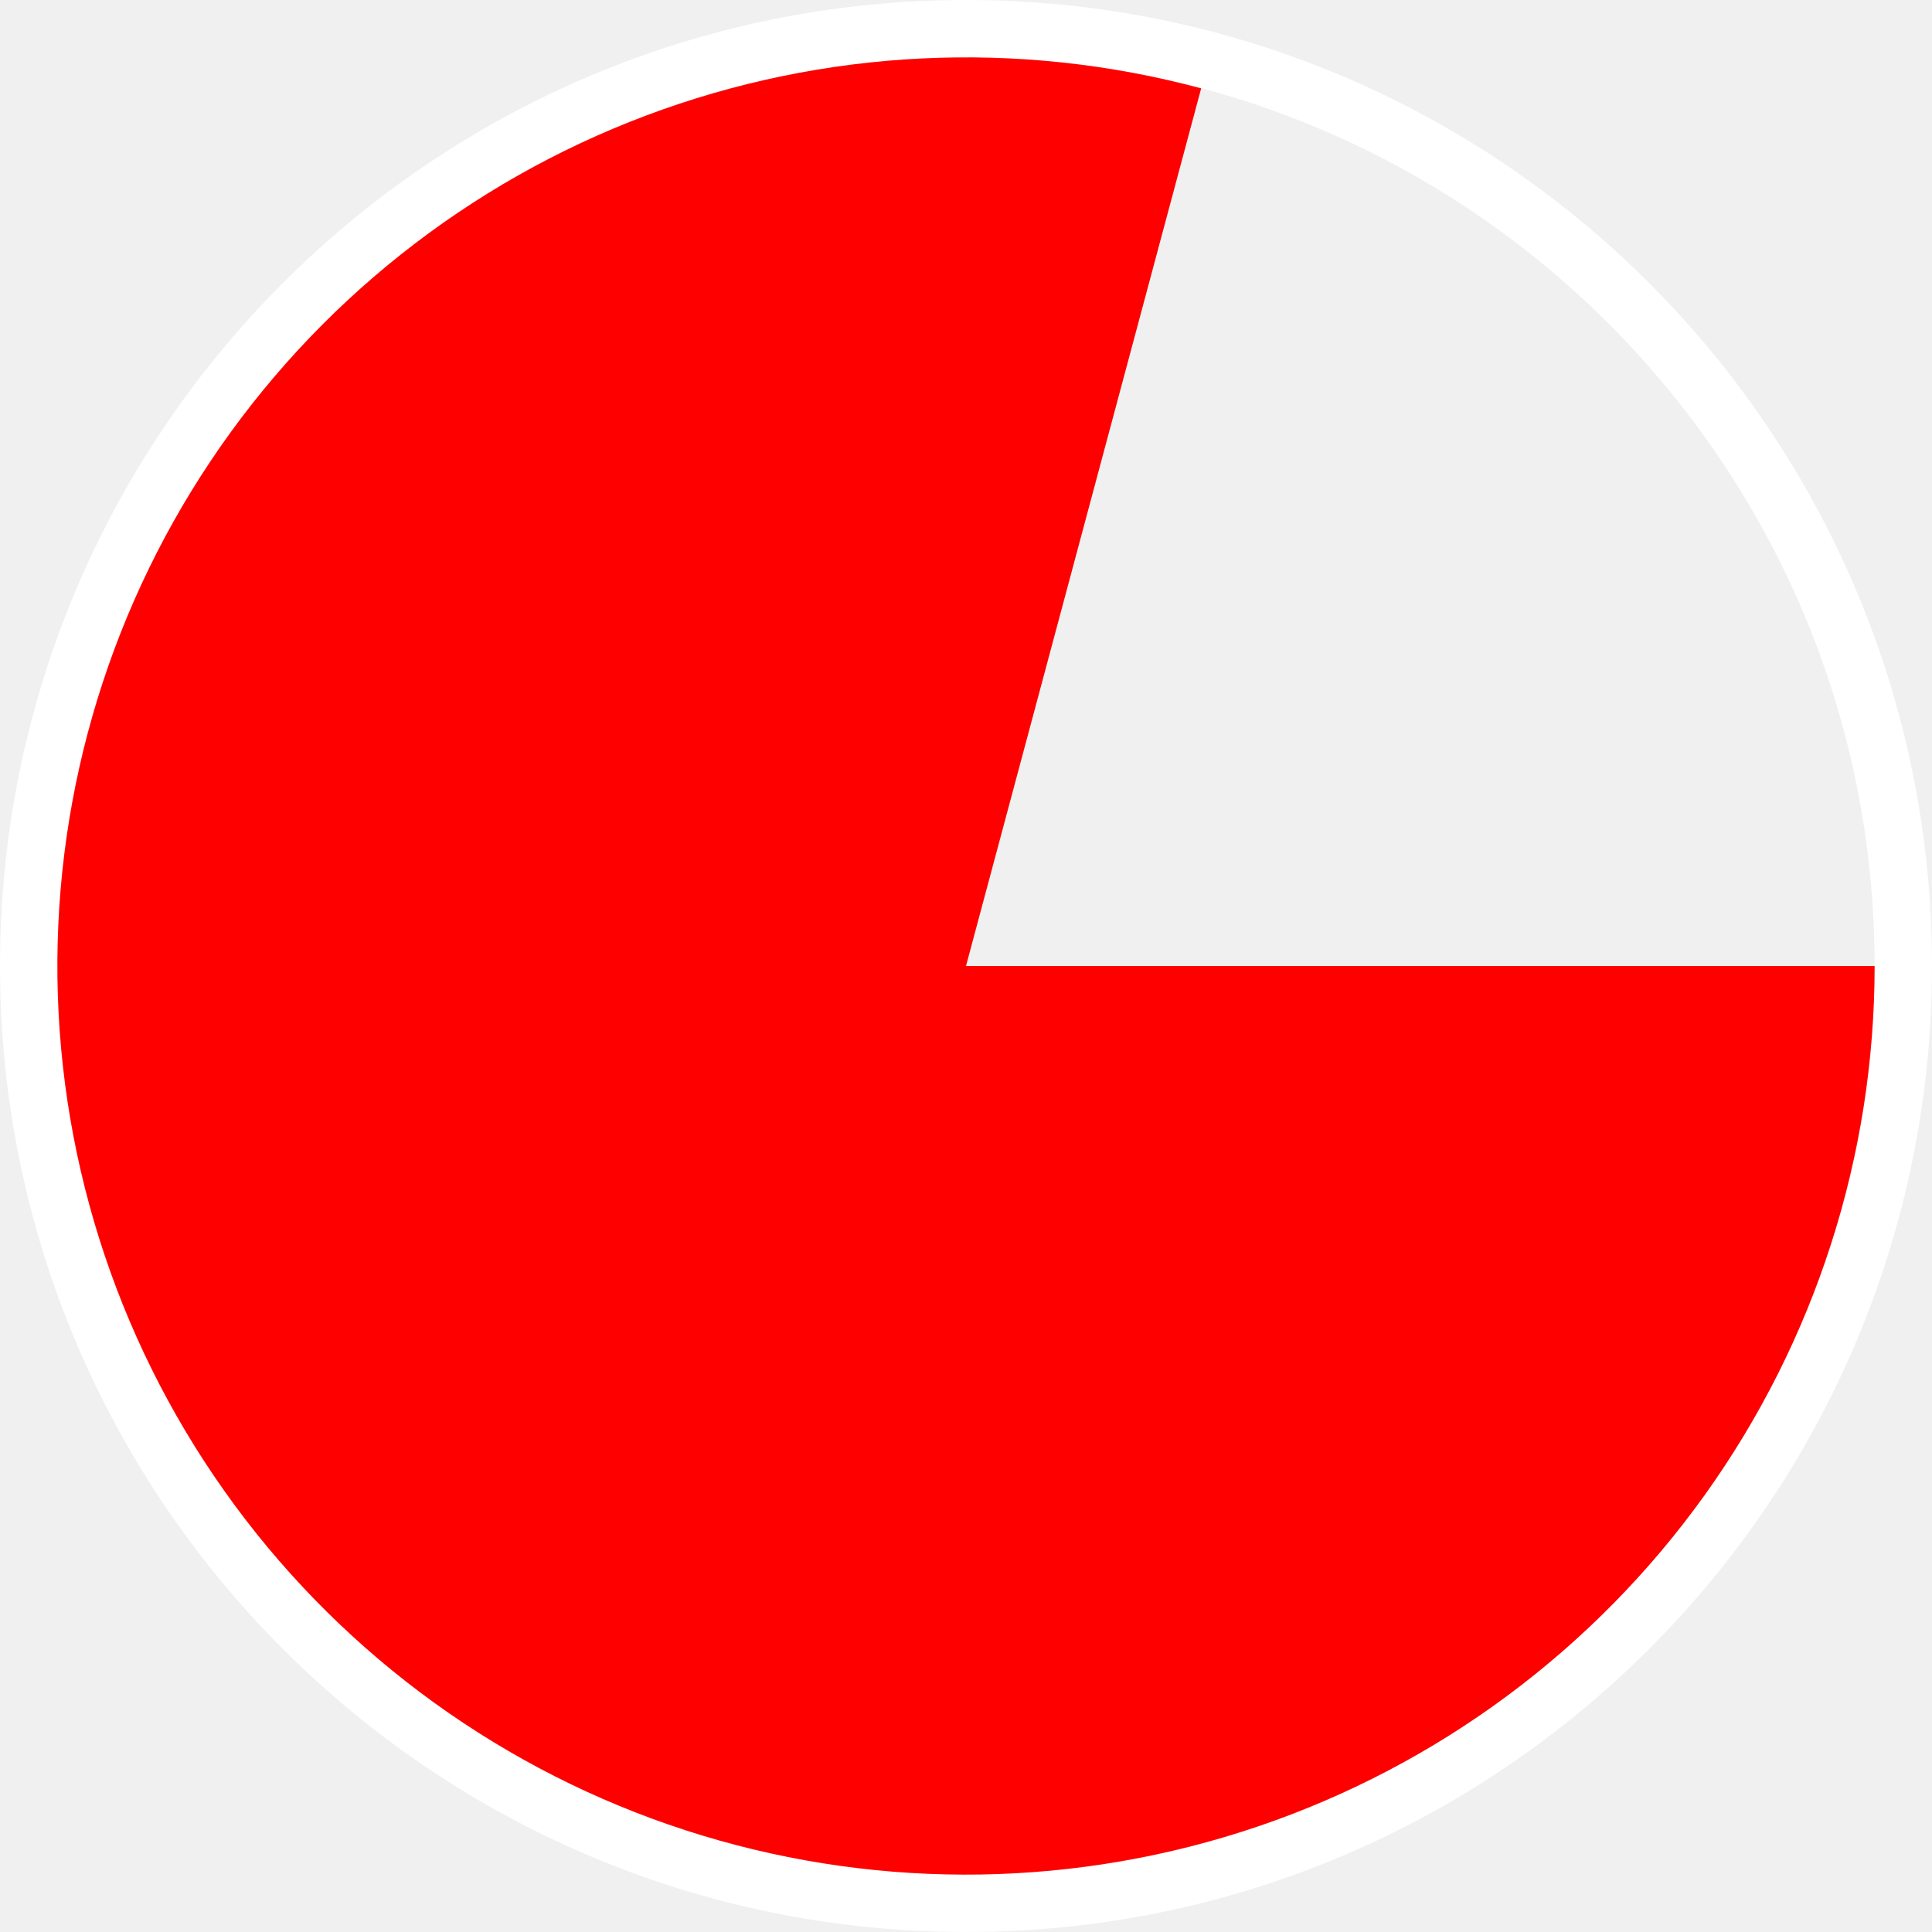
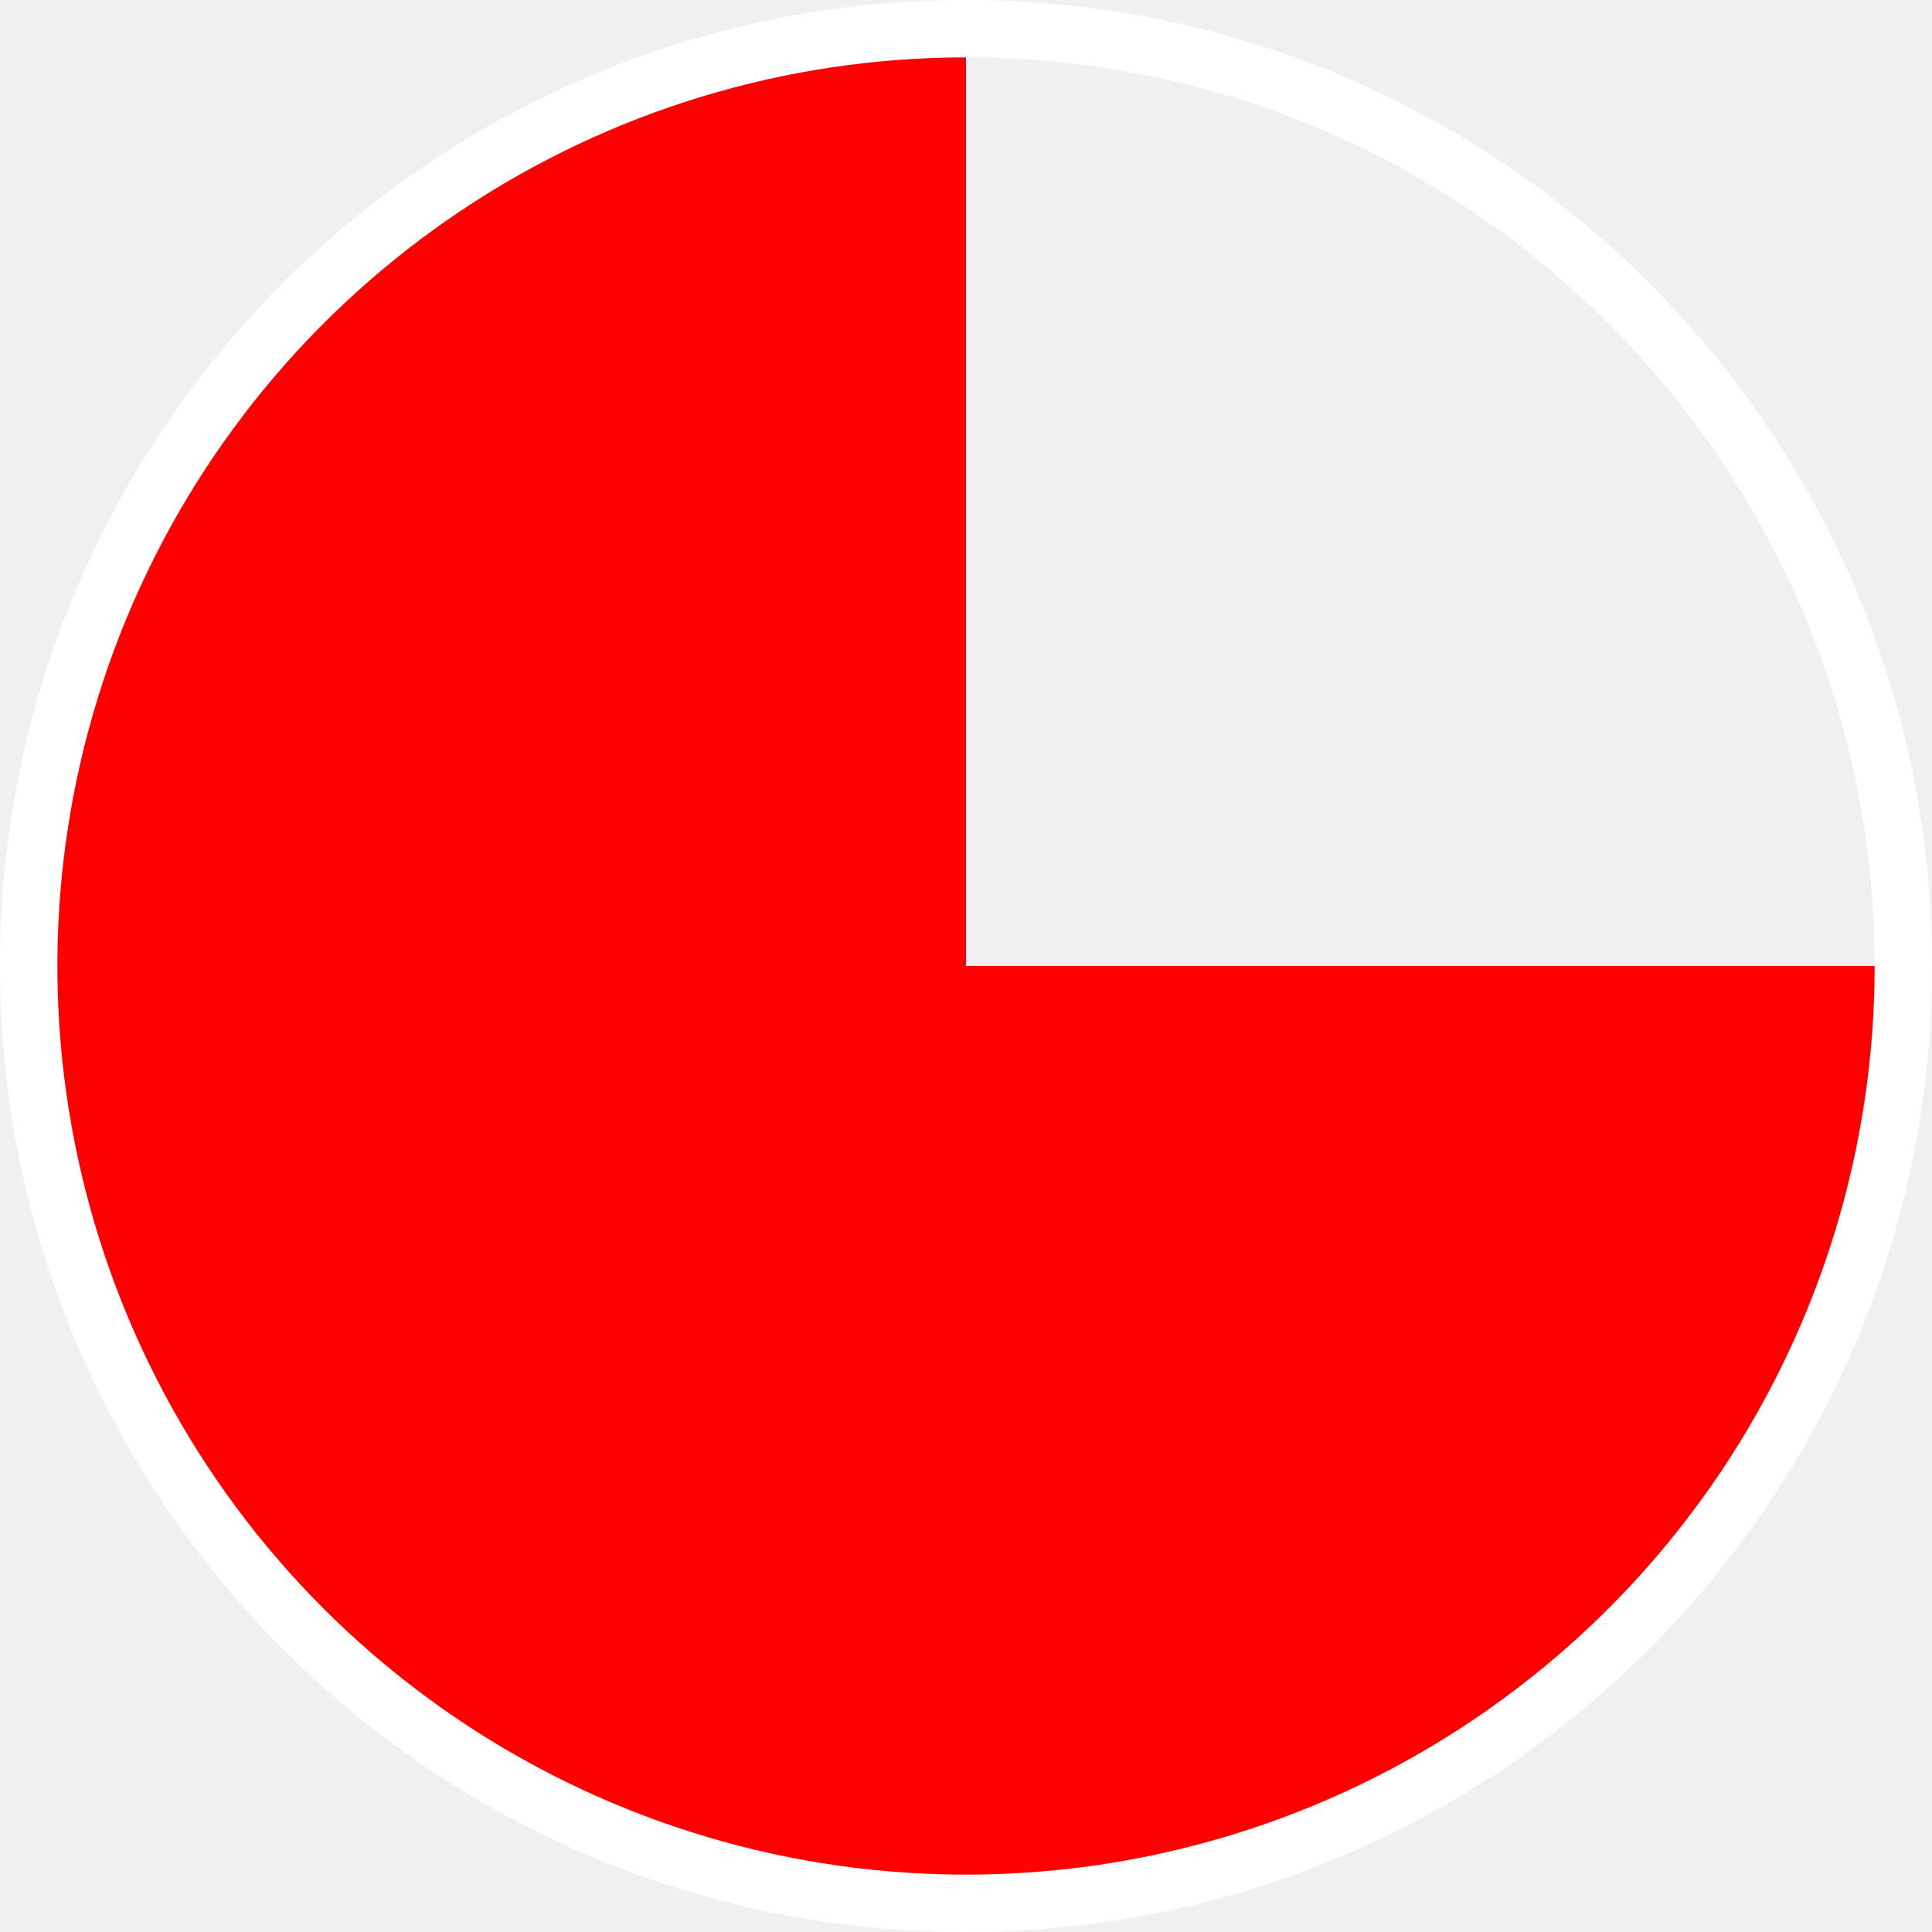
<svg xmlns="http://www.w3.org/2000/svg" width="101" height="101" viewBox="0 0 101 101" fill="none">
  <circle cx="50.5" cy="50.5" r="49" stroke="white" stroke-width="3" />
-   <path d="M98 50.5C98 60.425 94.891 70.1 89.11 78.168C83.329 86.235 75.166 92.289 65.768 95.479C56.37 98.669 46.209 98.836 36.712 95.955C27.214 93.074 18.858 87.29 12.816 79.416C6.774 71.542 3.35 61.974 3.025 52.054C2.701 42.135 5.491 32.363 11.005 24.11C16.519 15.858 24.479 9.54 33.768 6.044C43.057 2.548 53.207 2.05 62.794 4.619L50.5 50.5H98Z" fill="#FF0000" />
+   <path d="M98 50.5C98 59.895 95.214 69.078 89.995 76.89C84.775 84.701 77.357 90.789 68.677 94.384C59.998 97.979 50.447 98.92 41.233 97.087C32.019 95.254 23.555 90.731 16.912 84.088C10.269 77.445 5.745 68.981 3.913 59.767C2.08 50.553 3.021 41.002 6.616 32.322C10.211 23.643 16.299 16.225 24.11 11.005C31.922 5.786 41.105 3 50.5 3L50.5 50.5H98Z" fill="#FF0000" />
</svg>
